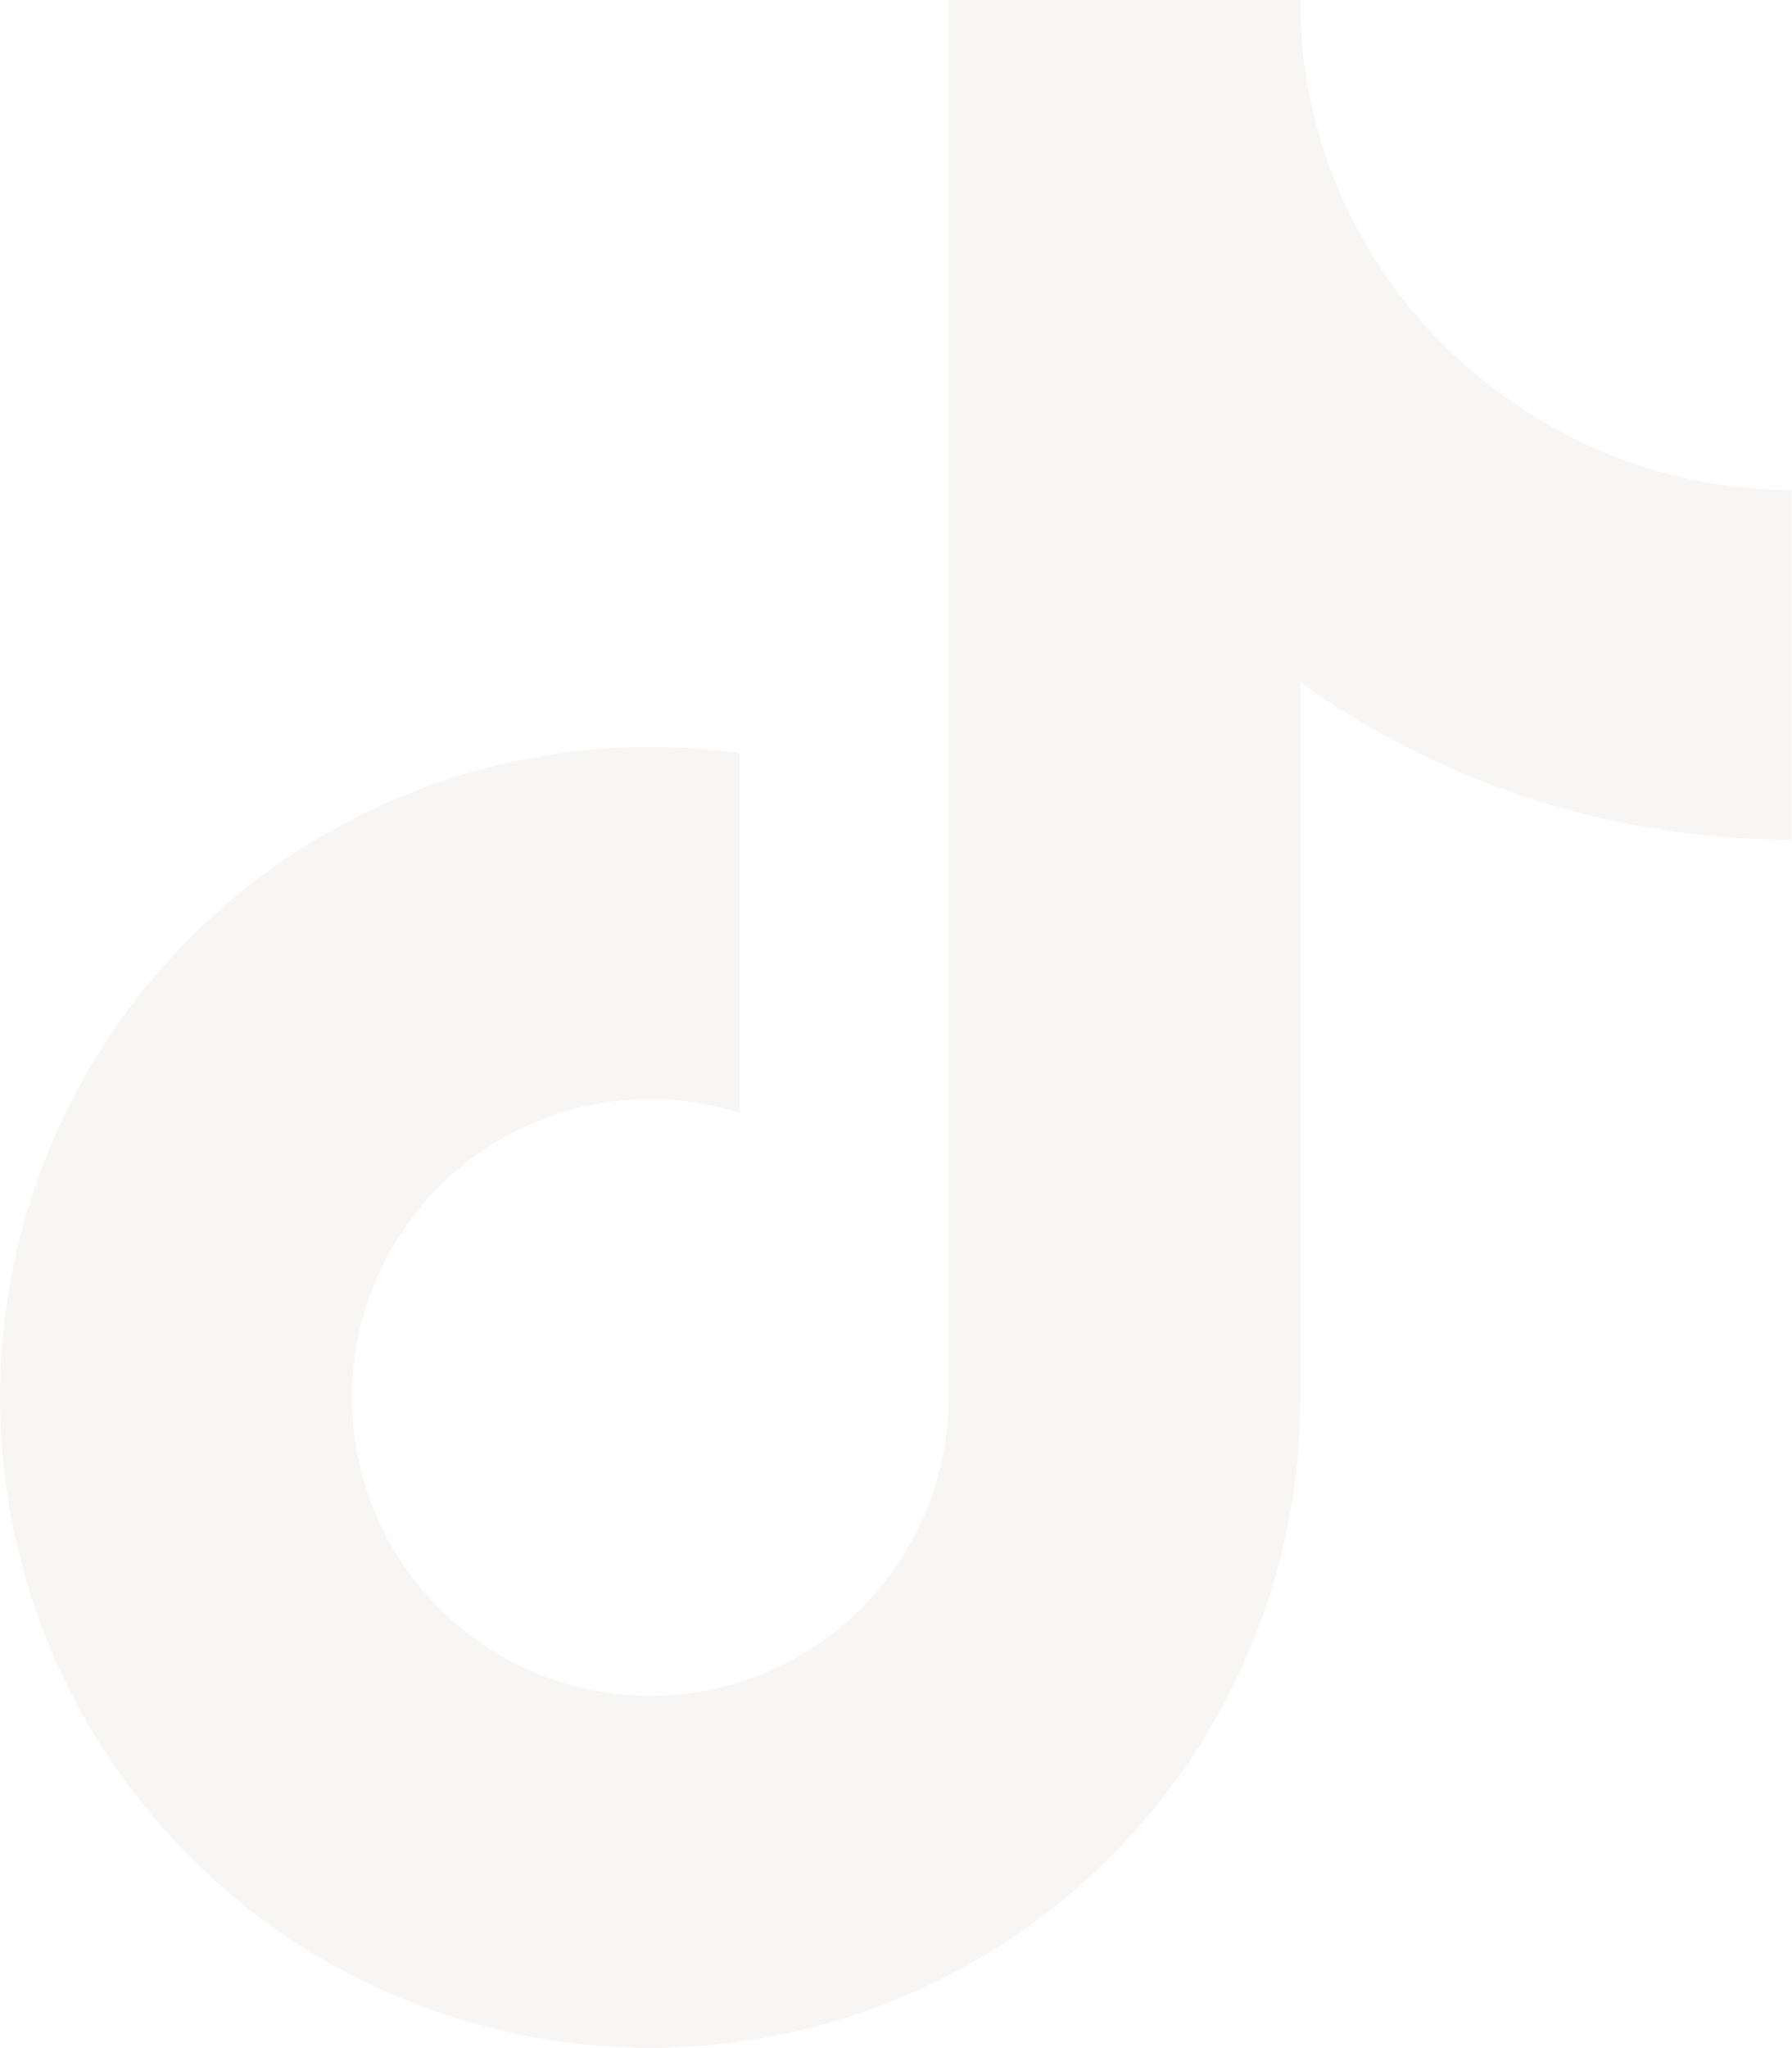
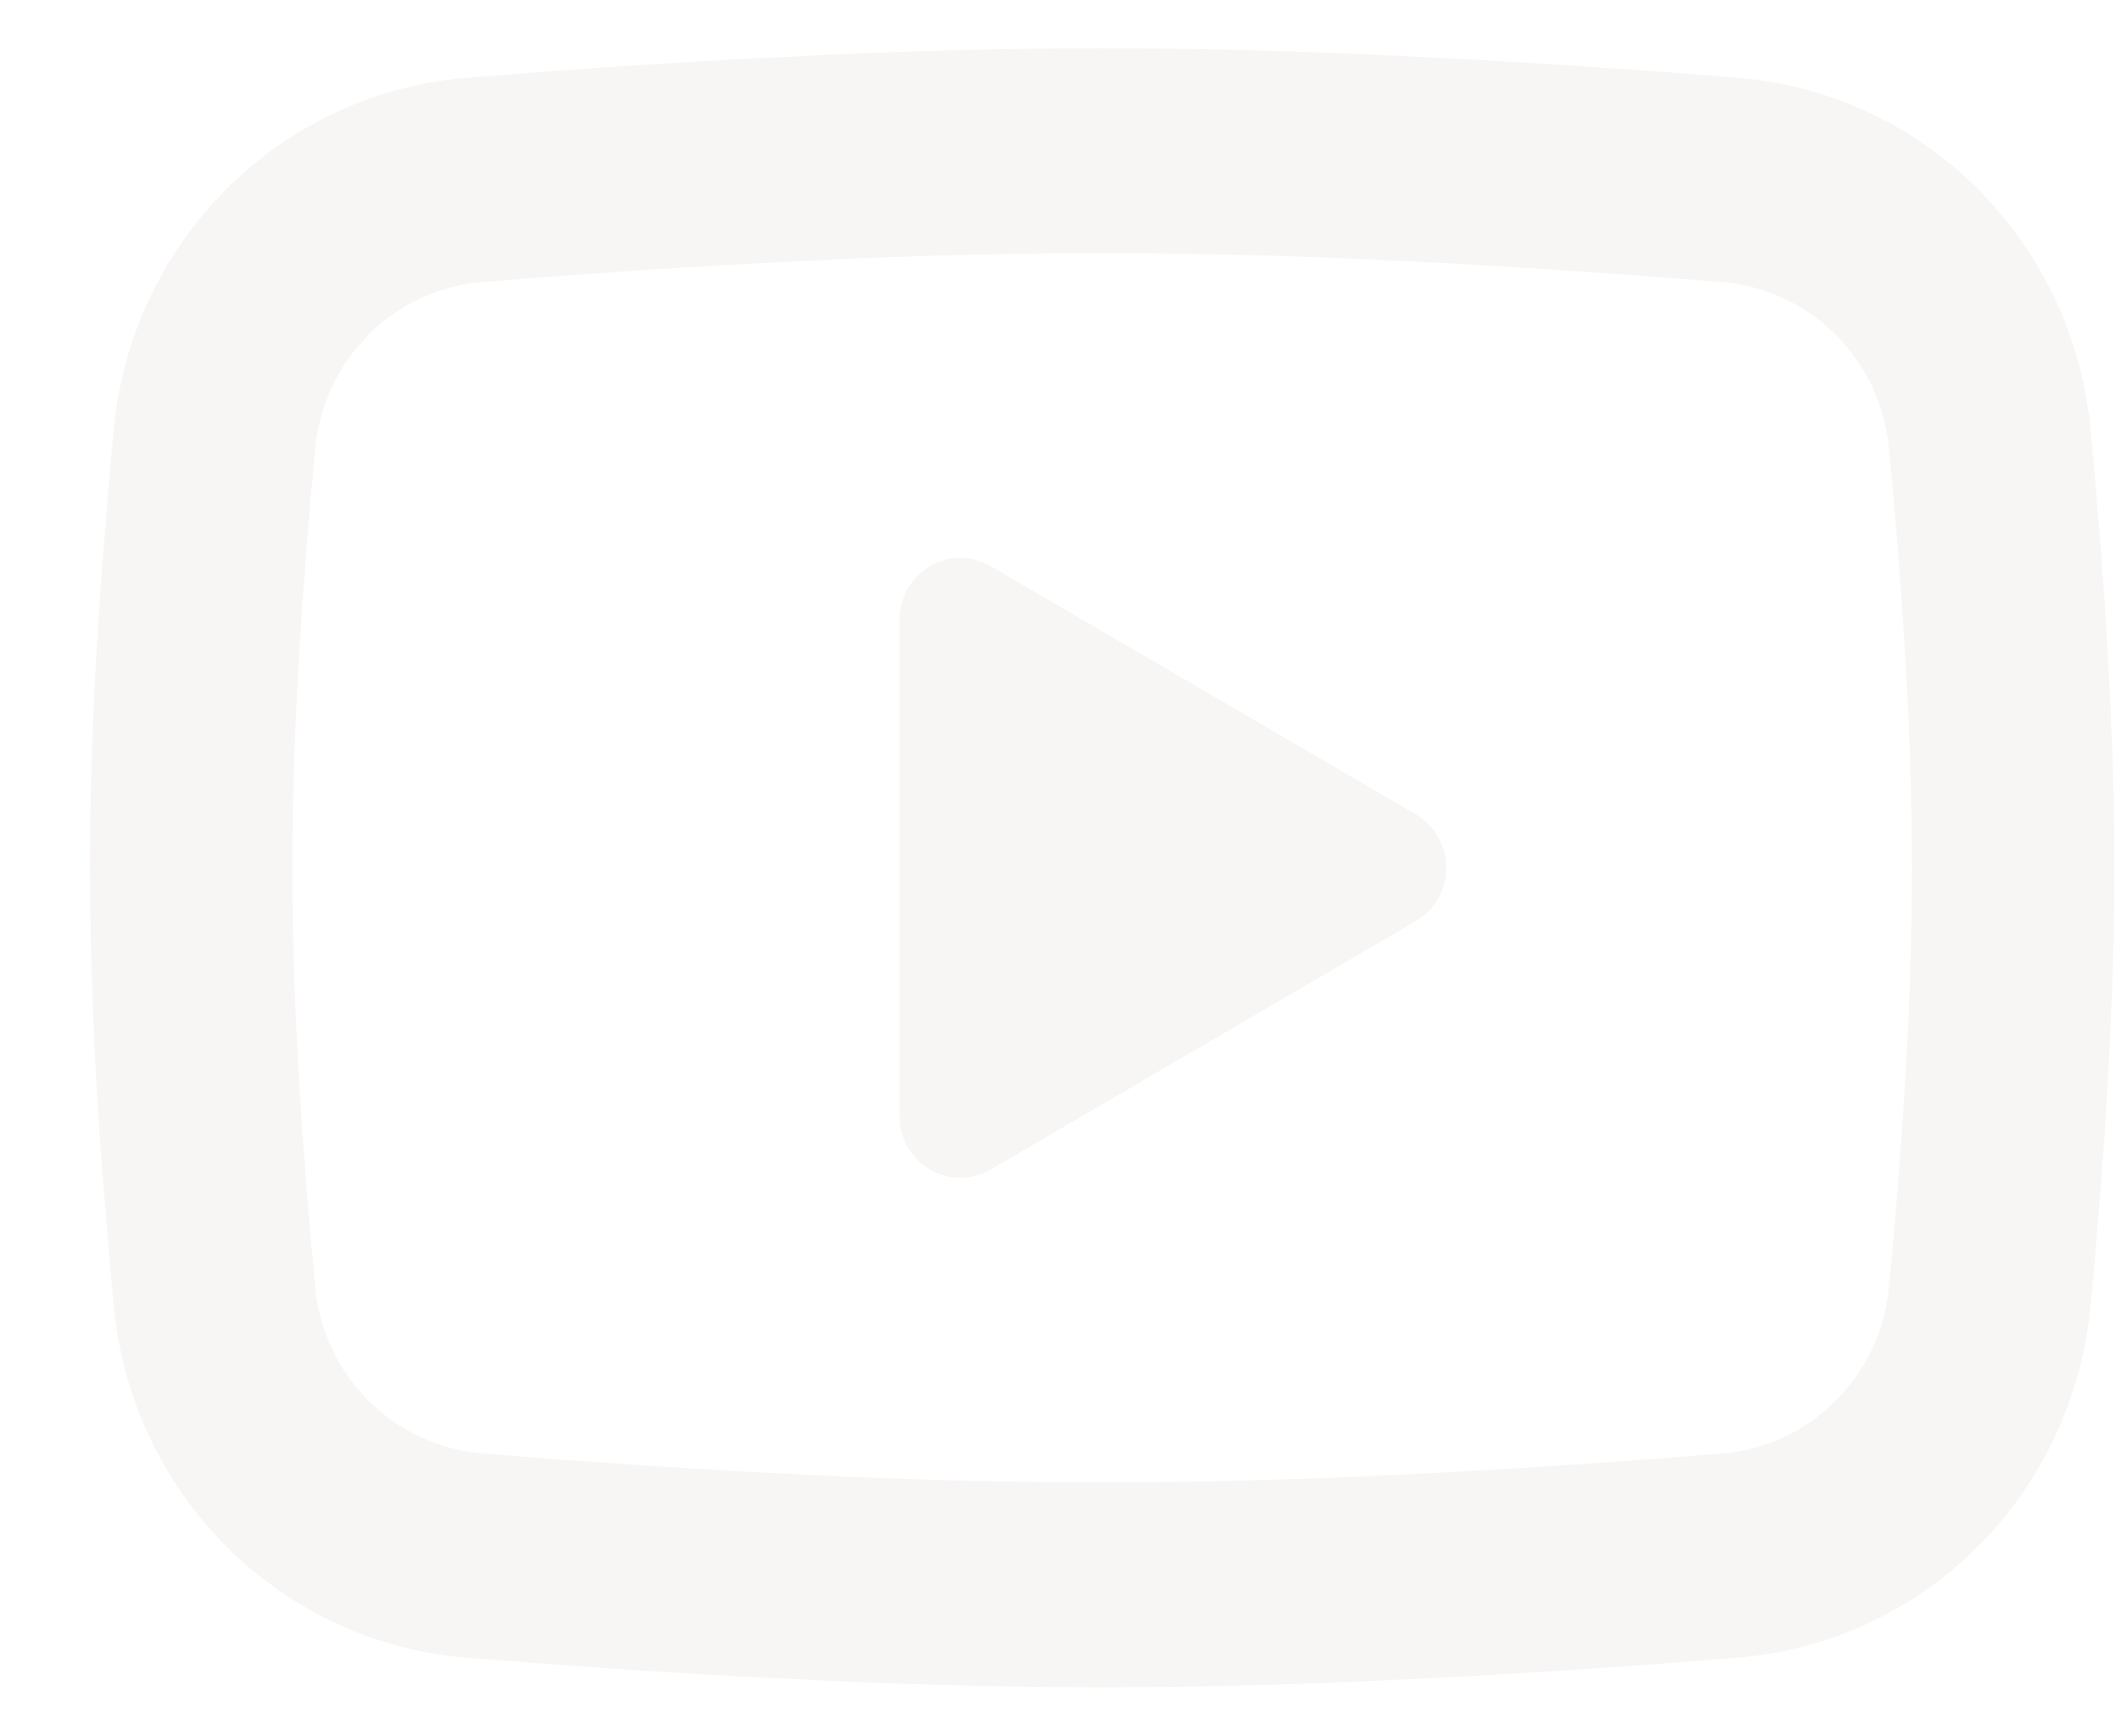
- <svg xmlns="http://www.w3.org/2000/svg" viewBox="0 0 448 512">
-   <path d="M448 209.9a210.1 210.1 0 0 1 -122.8-39.3V349.4A162.6 162.6 0 1 1 185 188.3V278.2a74.6 74.6 0 1 0 52.2 71.2V0l88 0a121.2 121.2 0 0 0 1.9 22.2h0A122.2 122.2 0 0 0 381 102.4a121.4 121.4 0 0 0 67 20.1z" fill="#F8F6F5" />
+ <svg xmlns="http://www.w3.org/2000/svg" width="22" height="18" viewBox="0 0 22 18" fill="none">
+   <path id="Vector" d="M11.432 0.5C12.329 0.5 13.25 0.523 14.143 0.562L15.197 0.613L16.206 0.673L17.151 0.738L18.014 0.806C18.951 0.879 19.832 1.283 20.503 1.948C21.174 2.613 21.592 3.497 21.683 4.443L21.725 4.894L21.804 5.861C21.877 6.863 21.932 7.956 21.932 9C21.932 10.044 21.877 11.137 21.804 12.139L21.725 13.105C21.711 13.261 21.698 13.41 21.683 13.557C21.592 14.503 21.174 15.387 20.503 16.052C19.832 16.717 18.95 17.122 18.013 17.194L17.152 17.261L16.207 17.327L15.197 17.387L14.143 17.438C13.24 17.478 12.336 17.499 11.432 17.5C10.528 17.499 9.624 17.478 8.721 17.438L7.666 17.387L6.657 17.327L5.712 17.261L4.849 17.194C3.913 17.122 3.031 16.717 2.36 16.052C1.689 15.386 1.272 14.503 1.181 13.557L1.139 13.105L1.06 12.139C0.98 11.094 0.937 10.047 0.932 9C0.932 7.956 0.986 6.863 1.06 5.861L1.139 4.894C1.152 4.739 1.166 4.59 1.181 4.443C1.271 3.497 1.689 2.614 2.36 1.949C3.031 1.283 3.912 0.879 4.848 0.806L5.71 0.738L6.655 0.673L7.665 0.613L8.72 0.562C9.623 0.522 10.527 0.501 11.432 0.5ZM11.432 2.625C10.566 2.625 9.674 2.648 8.807 2.684L7.78 2.734L6.794 2.793L5.868 2.857L5.019 2.924C4.574 2.956 4.153 3.146 3.833 3.462C3.513 3.778 3.313 4.198 3.27 4.648C3.147 5.933 3.032 7.532 3.032 9C3.032 10.468 3.147 12.067 3.27 13.352C3.359 14.278 4.086 14.999 5.019 15.076L5.868 15.142L6.794 15.206L7.78 15.266L8.807 15.316C9.674 15.352 10.566 15.375 11.432 15.375C12.298 15.375 13.19 15.352 14.057 15.316L15.084 15.266L16.07 15.207L16.996 15.143L17.844 15.076C18.29 15.044 18.71 14.854 19.03 14.538C19.351 14.222 19.55 13.802 19.593 13.352C19.716 12.067 19.832 10.468 19.832 9C19.832 7.532 19.716 5.933 19.593 4.648C19.55 4.198 19.351 3.778 19.03 3.462C18.71 3.146 18.29 2.956 17.844 2.924L16.996 2.858L16.07 2.794L15.084 2.734L14.057 2.684C13.182 2.646 12.307 2.627 11.432 2.625ZM9.332 6.423C9.332 6.32 9.357 6.217 9.405 6.125C9.453 6.034 9.522 5.955 9.607 5.896C9.691 5.838 9.789 5.801 9.891 5.79C9.993 5.778 10.096 5.792 10.192 5.83L10.277 5.872L14.687 8.447C14.775 8.499 14.849 8.571 14.903 8.657C14.958 8.744 14.991 8.842 15 8.945C15.008 9.047 14.993 9.15 14.954 9.244C14.915 9.339 14.854 9.423 14.776 9.489L14.687 9.553L10.277 12.129C10.188 12.181 10.088 12.21 9.985 12.214C9.883 12.218 9.781 12.197 9.688 12.152C9.595 12.107 9.515 12.04 9.454 11.956C9.393 11.872 9.353 11.775 9.338 11.672L9.332 11.577V6.423Z" fill="#F8F6F5" />
</svg>
